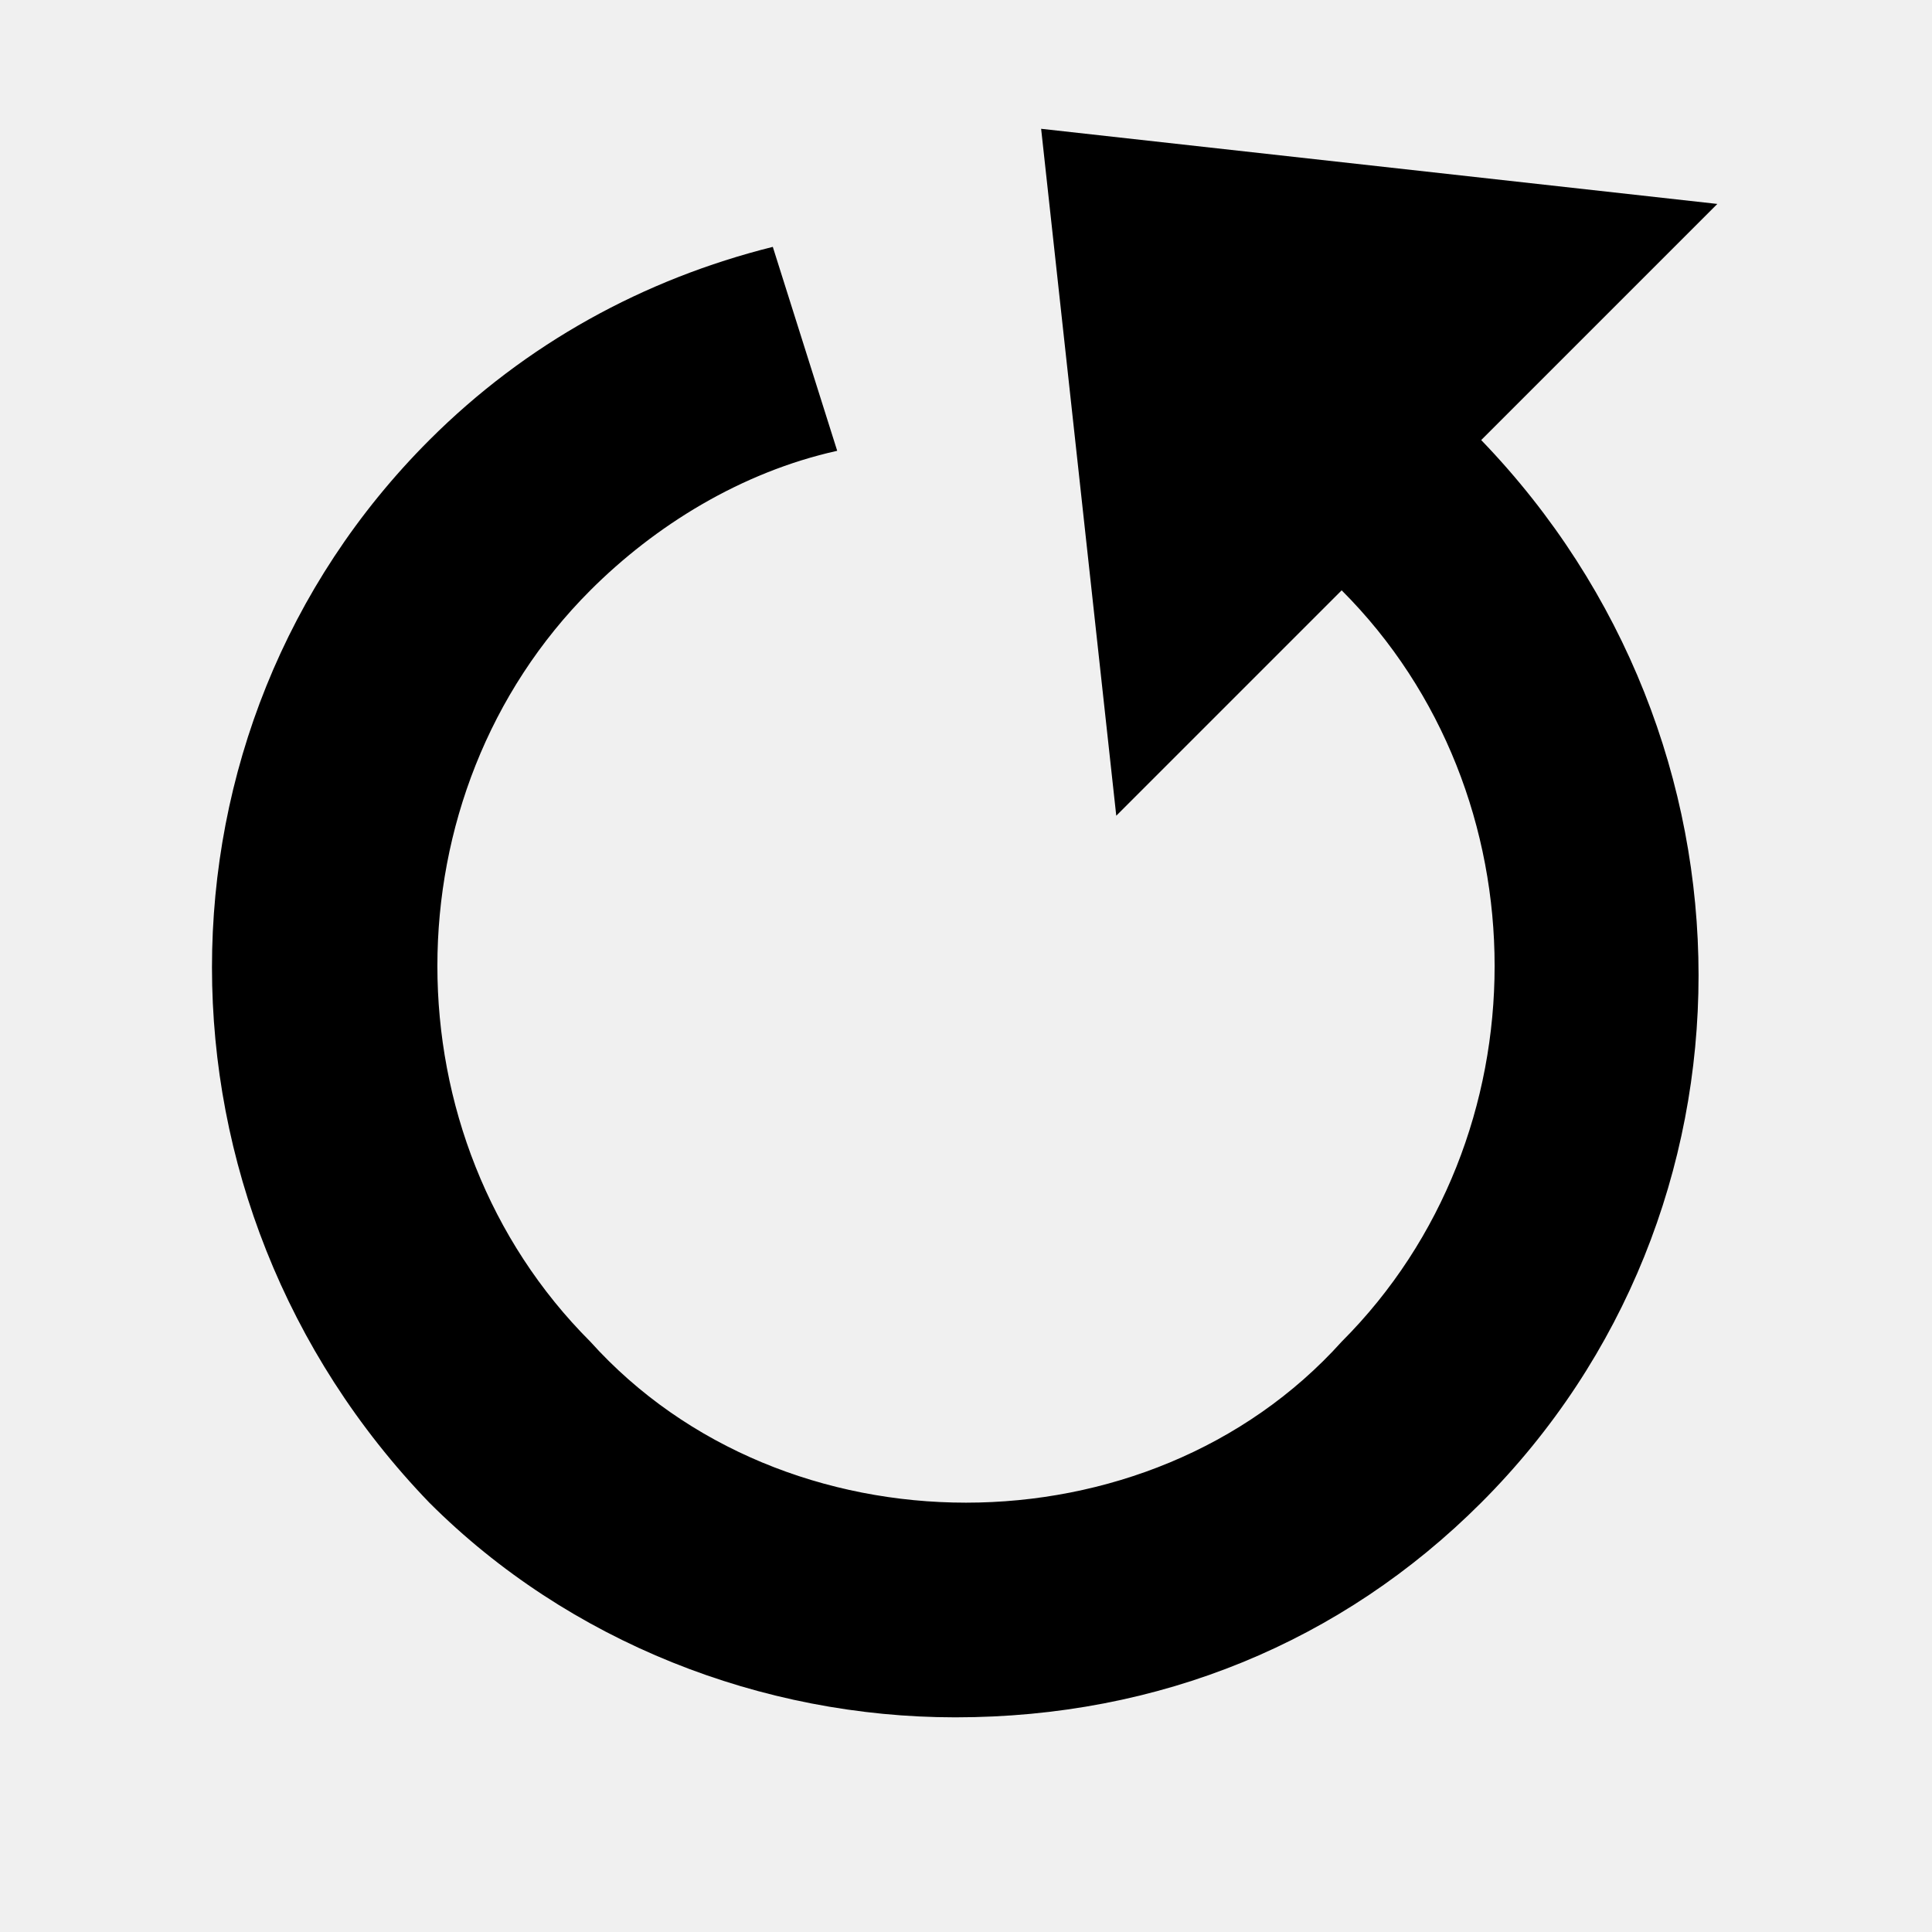
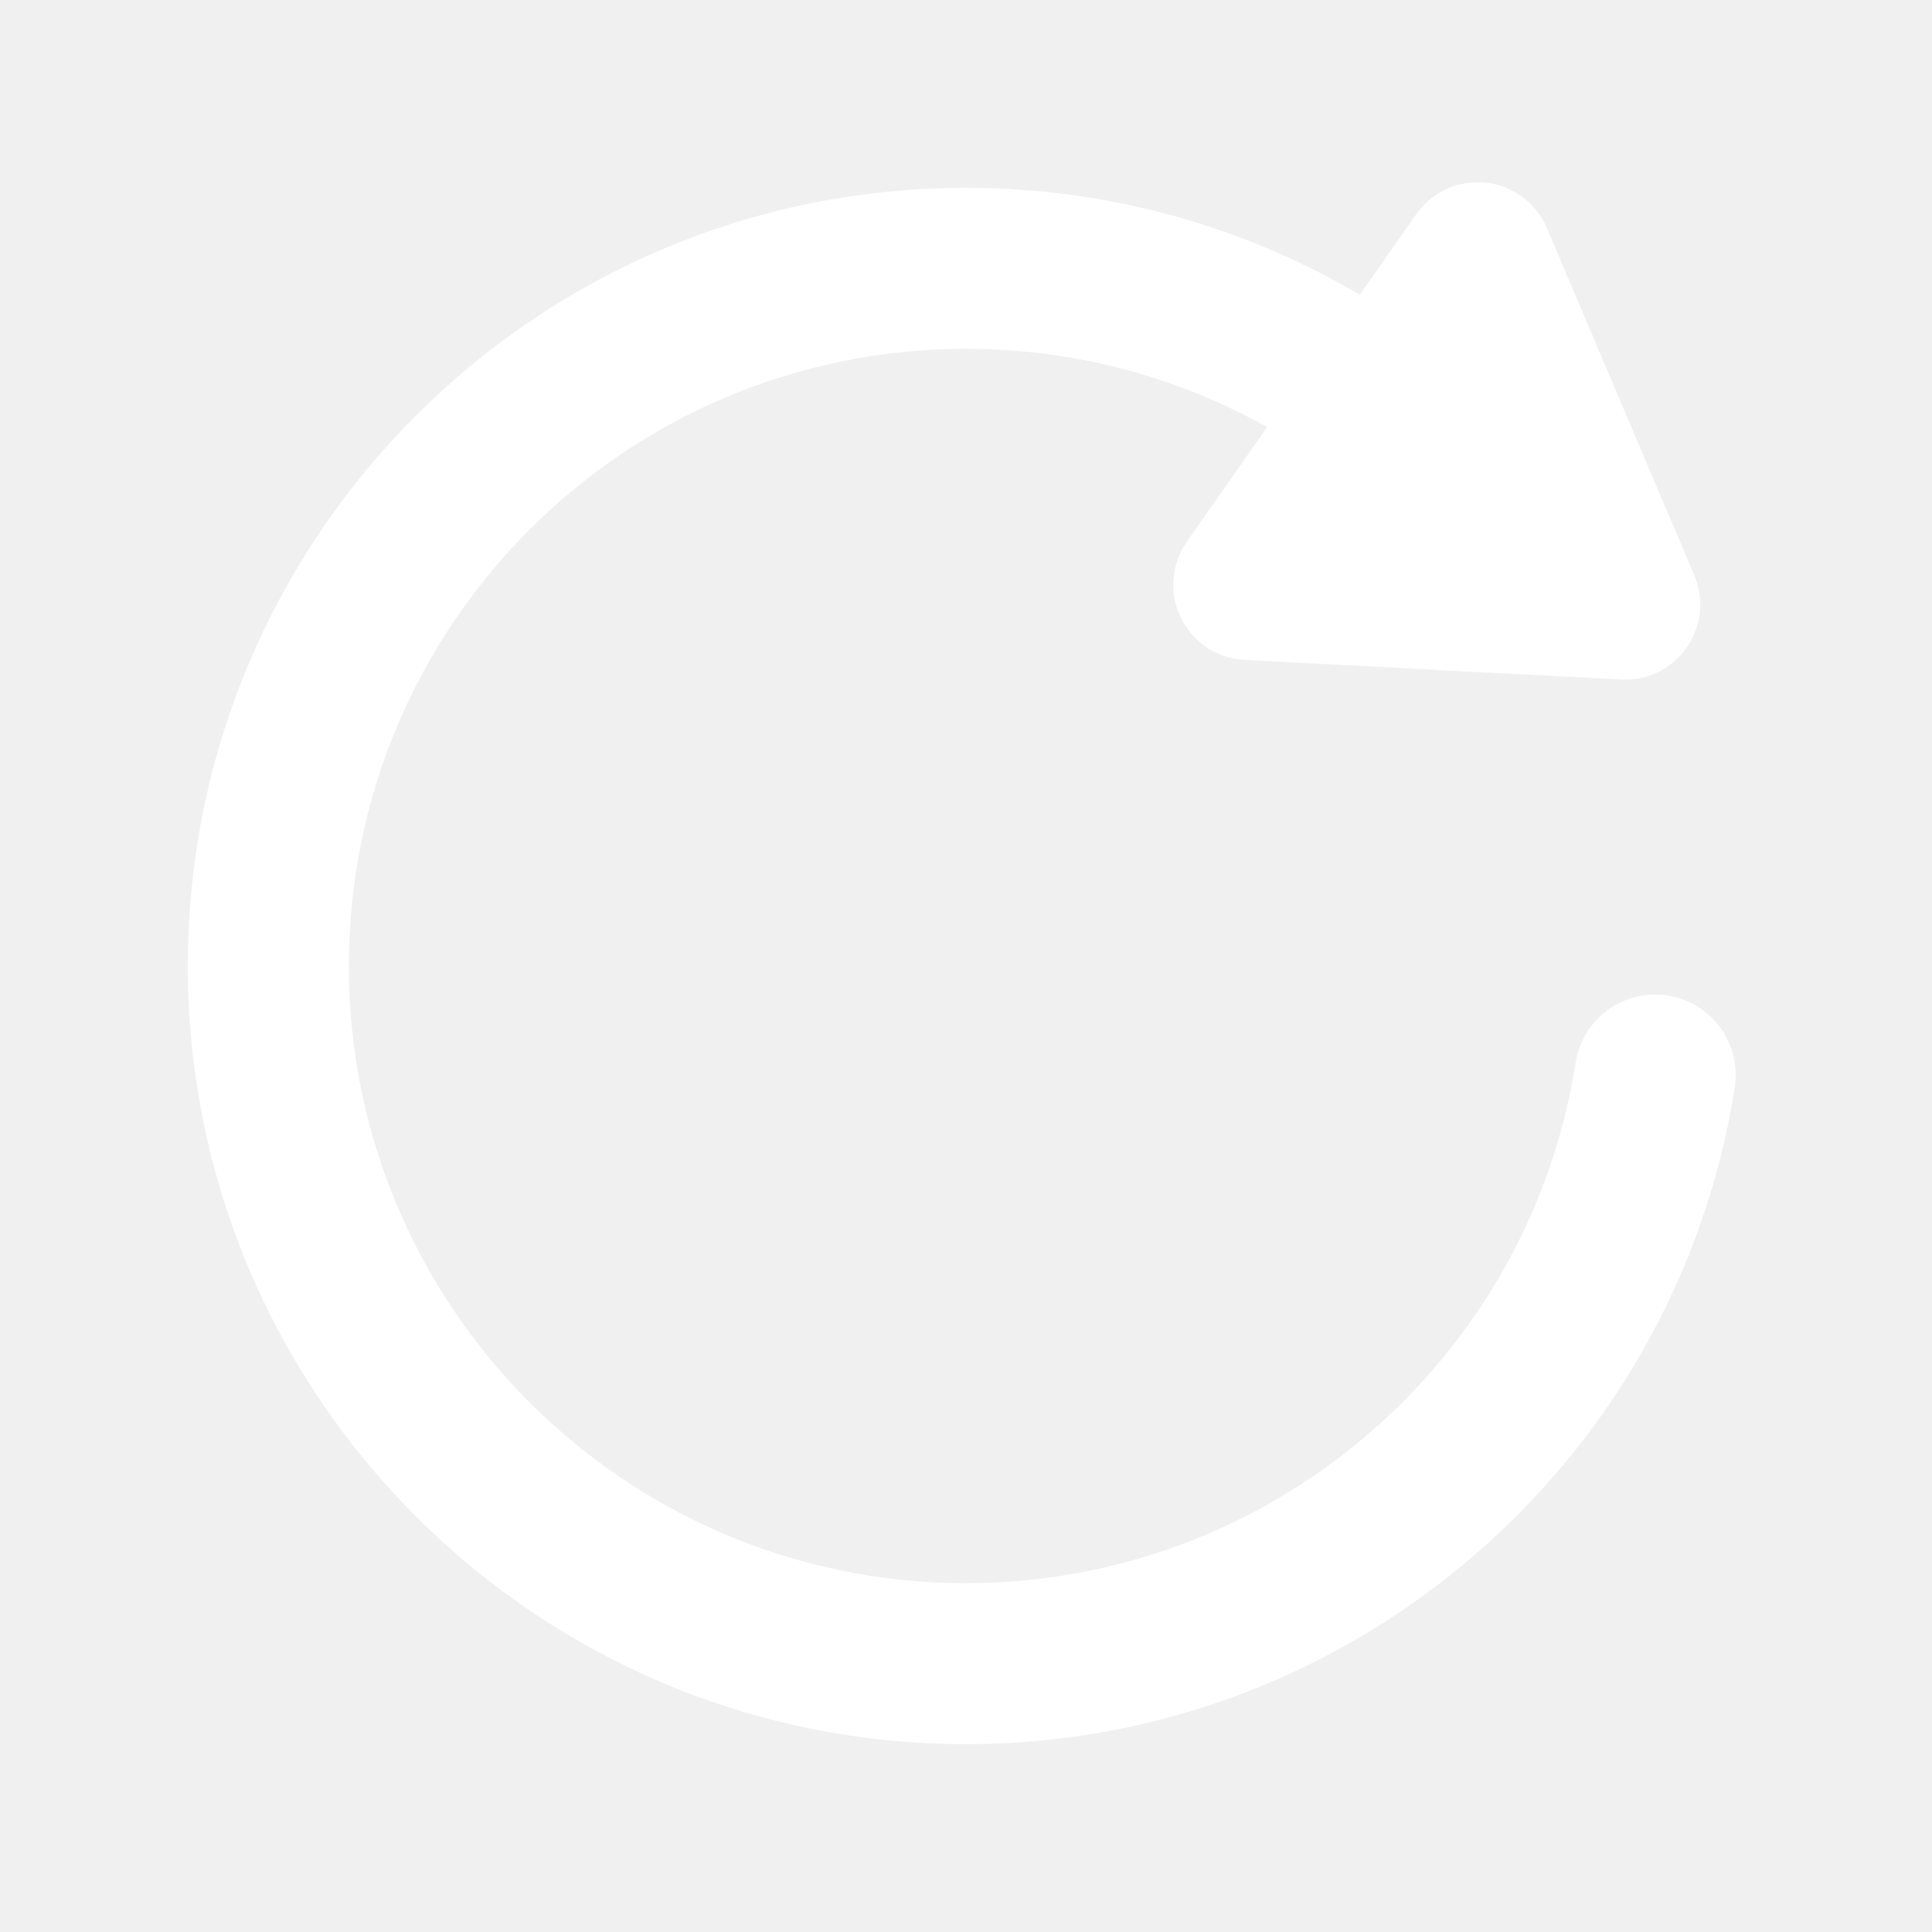
- <svg xmlns="http://www.w3.org/2000/svg" width="18px" height="18px" viewBox="0 0 18 18">
-   <path d="M9.7,1.2 L10.4,7.6 L12.5,5.5 C14.4,7.4 14.4,10.6 12.5,12.5 C11.6,13.5 10.3,14 9,14 C7.7,14 6.4,13.5 5.5,12.5 C3.6,10.6 3.6,7.4 5.5,5.5 C6.1,4.9 6.9,4.4 7.8,4.2 L7.2,2.3 C6,2.6 4.9,3.2 4,4.1 C1.3,6.8 1.3,11.2 4,14 C5.3,15.3 7.1,16 8.9,16 C10.8,16 12.5,15.3 13.8,14 C16.5,11.3 16.5,6.9 13.8,4.1 L16,1.9 L9.7,1.2 L9.7,1.2 Z" />
+ <svg xmlns="http://www.w3.org/2000/svg" width="18px" height="18px" viewBox="0 0 18 18" version="1.1">
+   <g id="0430需求" stroke="none" stroke-width="1" fill="none" fill-rule="evenodd">
+     <g id="1、视频播放器" transform="translate(-585, -791)">
+       <g id="plyr-restart" transform="translate(585, 791)">
+         <rect id="矩形备份-11" fill-opacity="0" fill="#D8D8D8" x="0" y="0" width="18" height="18" />
+         <path d="M14.169,1.825 C14.277,1.9 14.361,2.004 14.412,2.125 L15.785,5.359 C15.936,5.715 15.769,6.126 15.414,6.277 C15.316,6.318 15.21,6.337 15.104,6.331 L11.595,6.148 C11.209,6.128 10.912,5.798 10.933,5.412 C10.939,5.281 10.983,5.155 11.058,5.047 L11.806,3.979 C10.961,3.506 10.001,3.25 9,3.25 C5.824,3.25 3.25,5.824 3.25,9 C3.25,12.176 5.824,14.75 9,14.75 C11.841,14.75 14.244,12.676 14.68,9.9 C14.744,9.49 15.128,9.211 15.537,9.275 C15.947,9.339 16.226,9.723 16.162,10.132 C15.612,13.636 12.582,16.25 9,16.25 C4.996,16.25 1.75,13.004 1.75,9 C1.75,4.996 4.996,1.75 9,1.75 C10.313,1.75 11.572,2.101 12.669,2.746 L13.194,1.997 C13.416,1.68 13.853,1.603 14.169,1.825 Z" id="形状结合" fill="#FFFFFF" fill-rule="nonzero" />
+       </g>
+     </g>
+   </g>
</svg>
